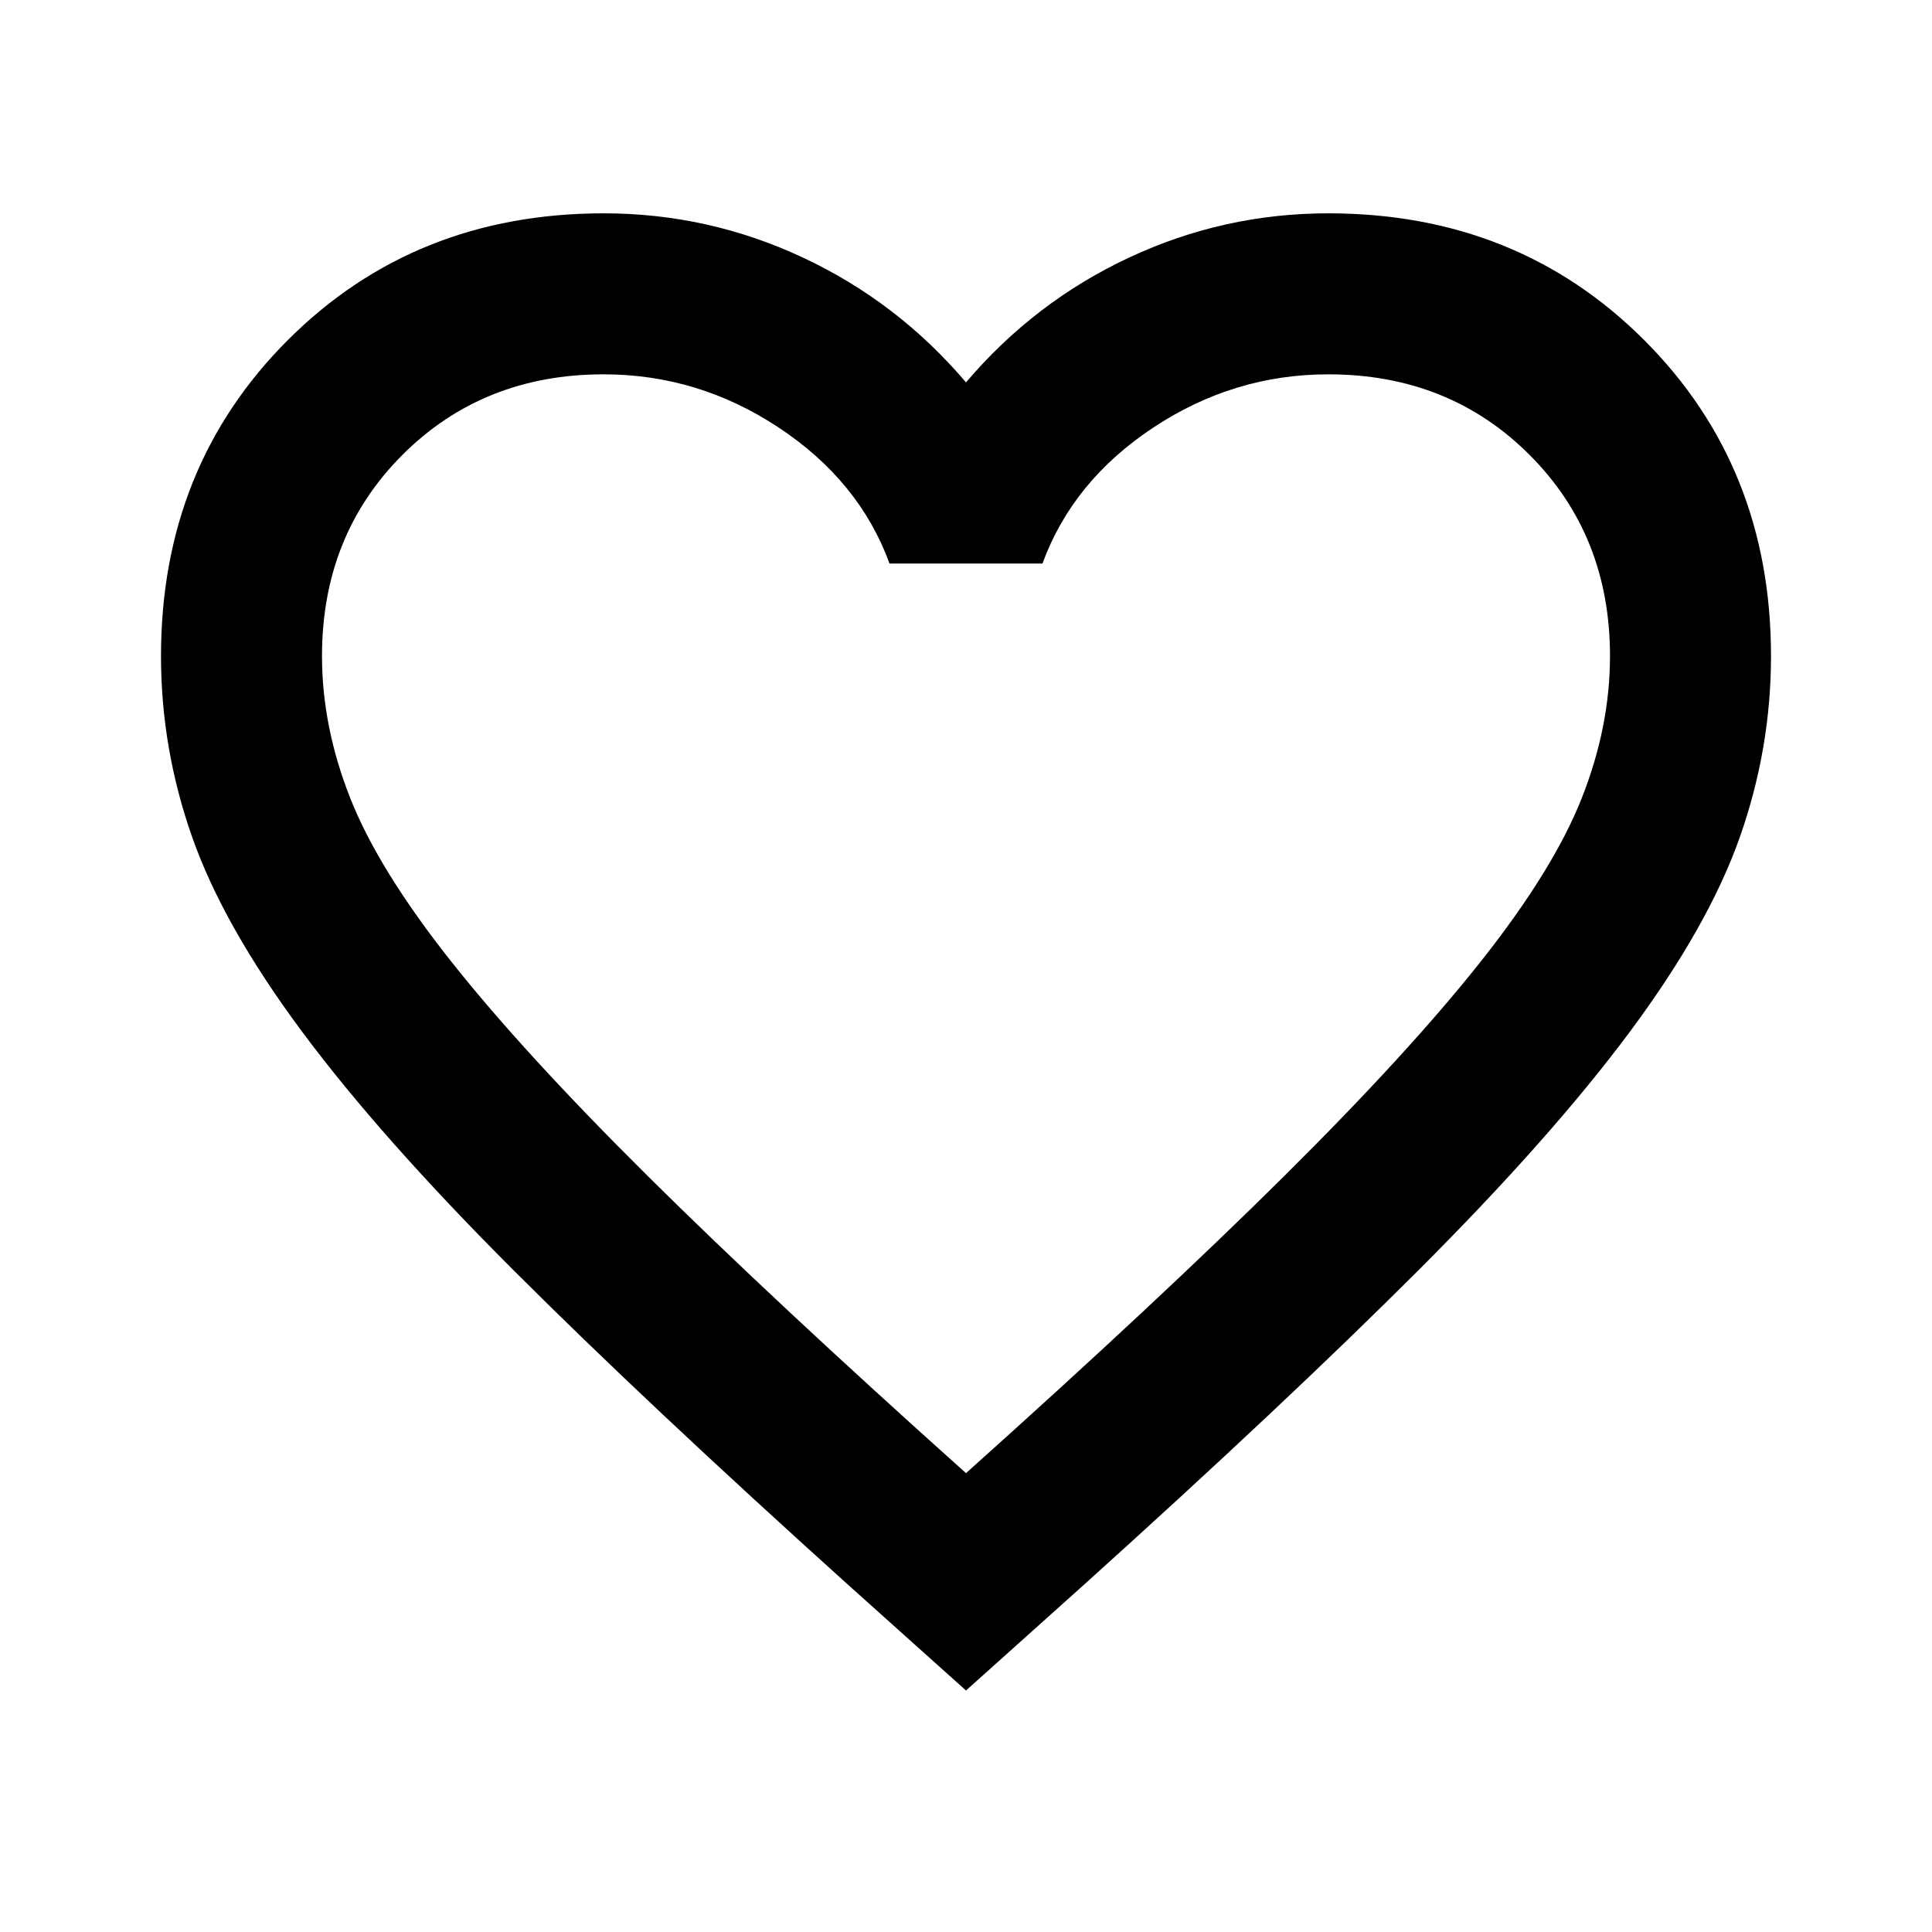
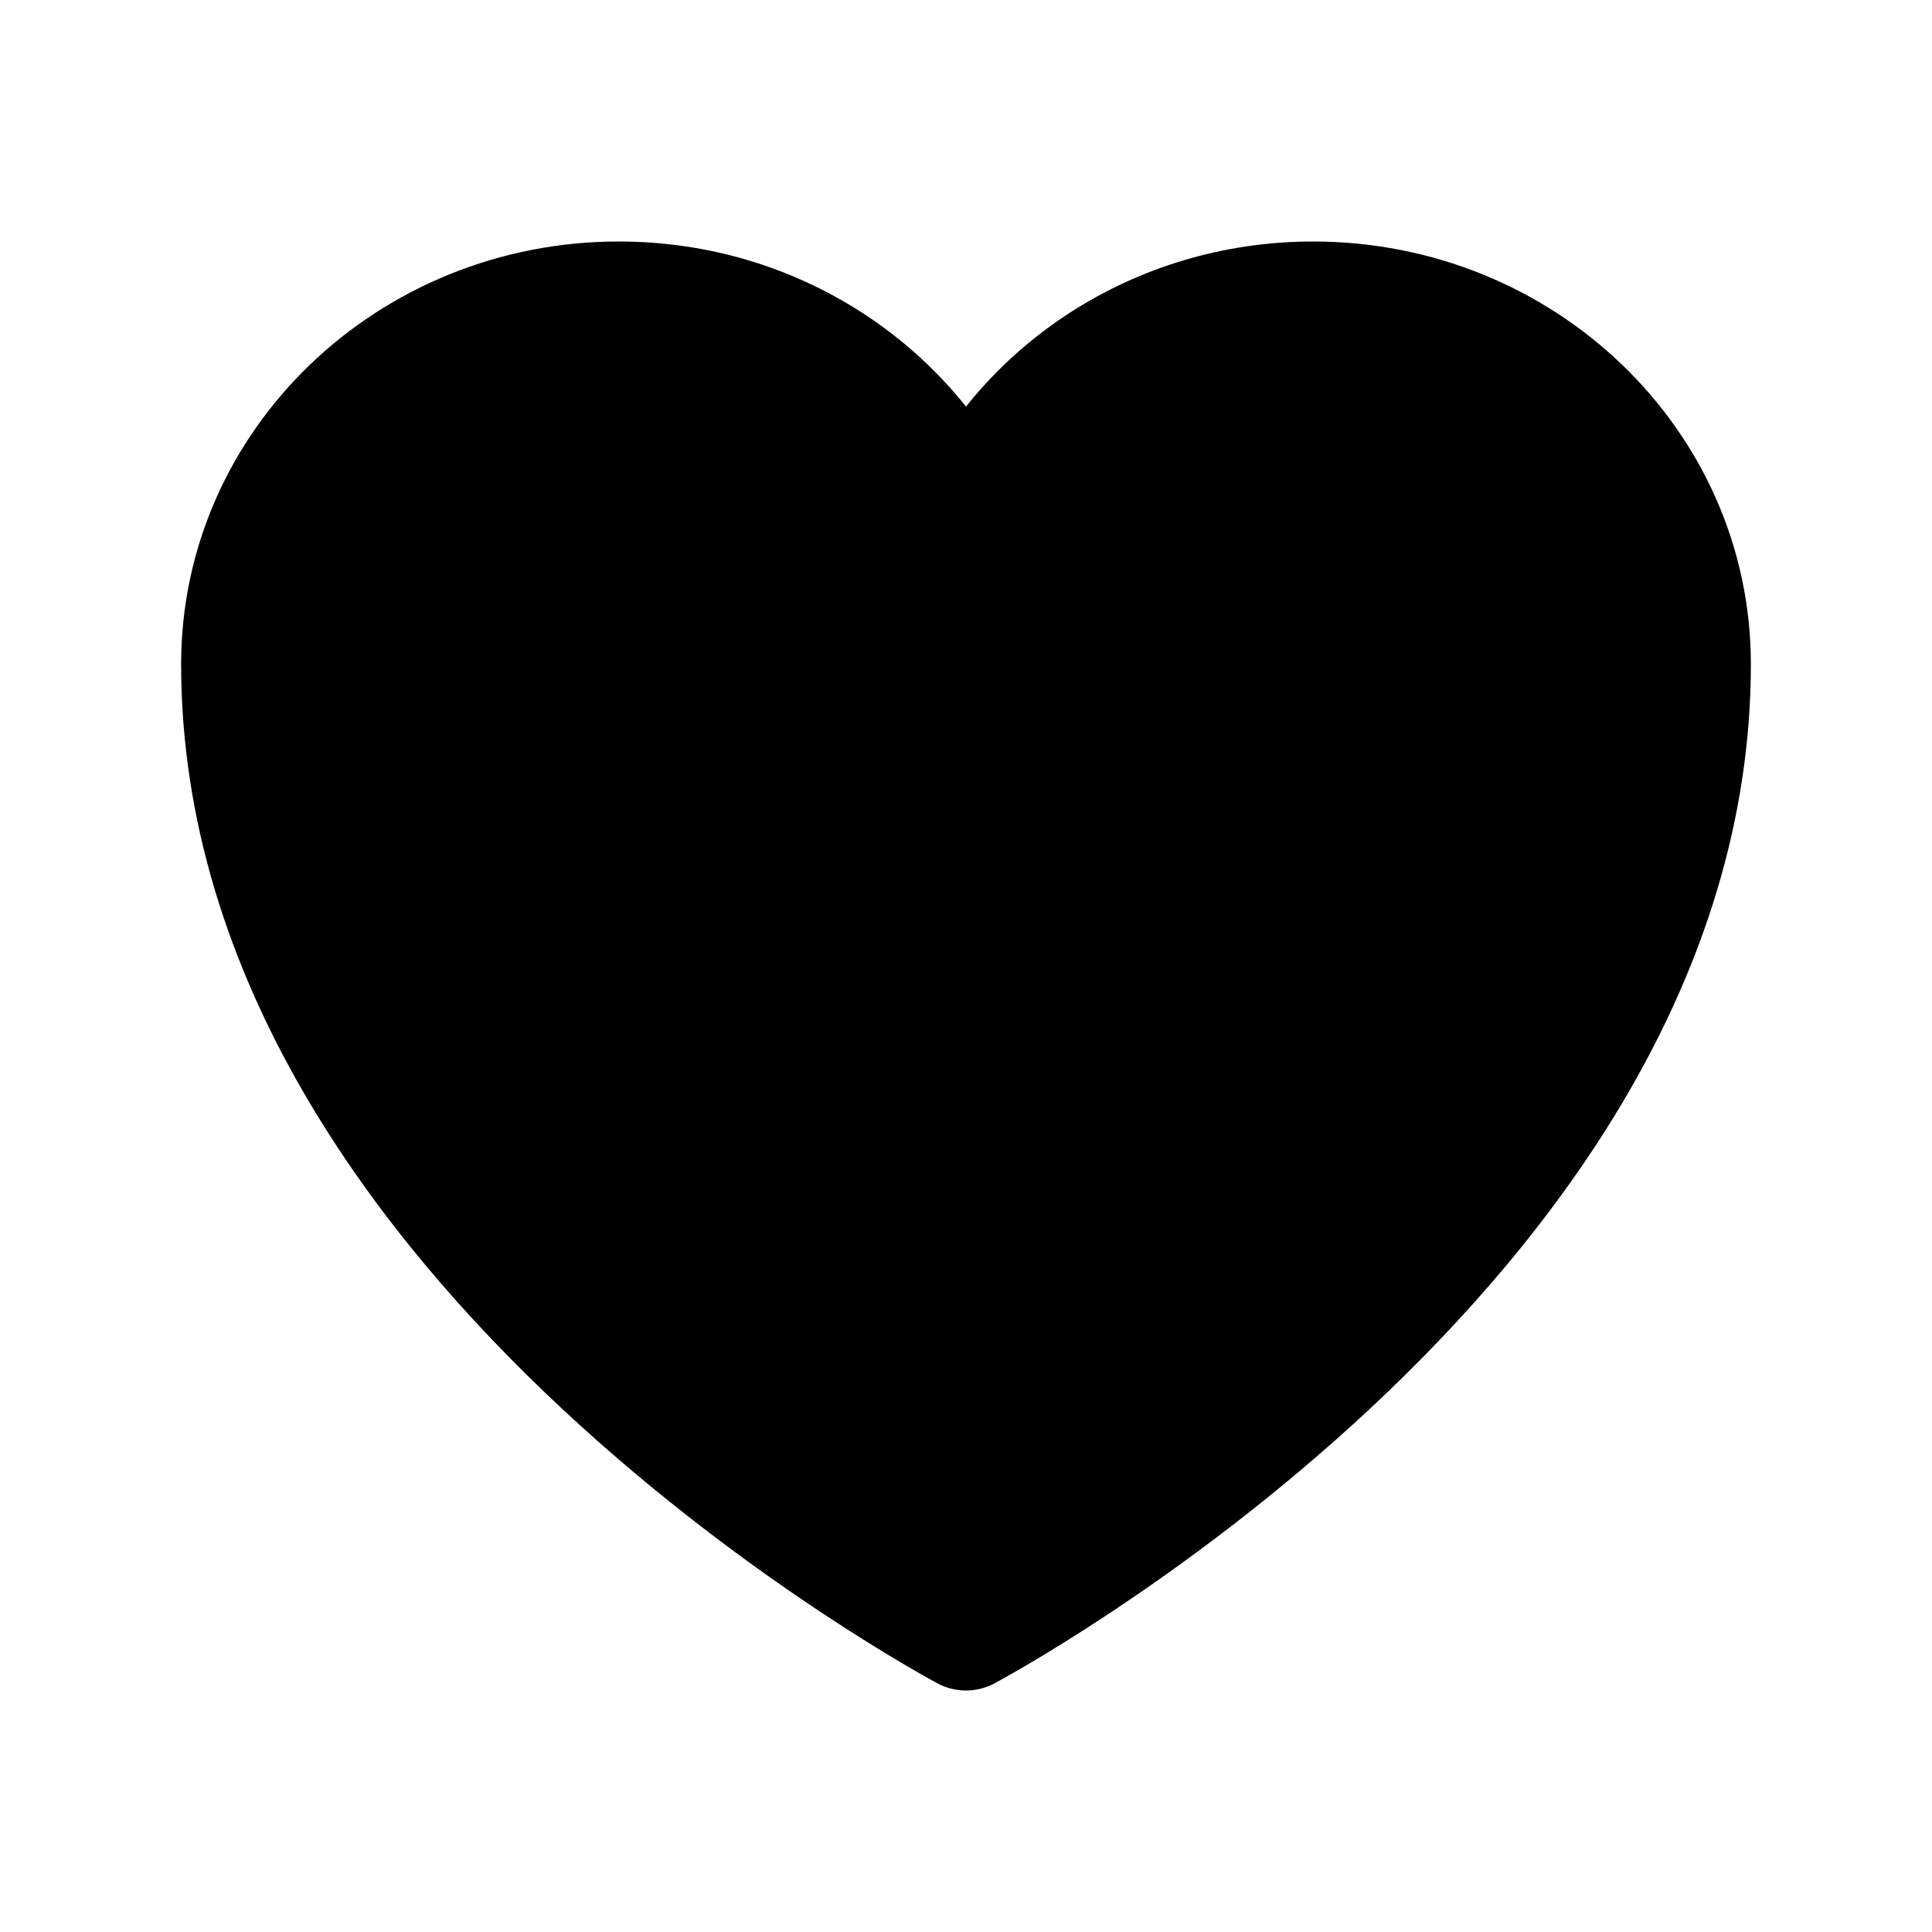
- <svg xmlns="http://www.w3.org/2000/svg" height="24" viewBox="0 -960 960 960" width="24">
-   <path d="m480-120-58-52q-101-91-167-157T150-447.5Q111-500 95.5-544T80-634q0-94 63-157t157-63q52 0 99 22t81 62q34-40 81-62t99-22q94 0 157 63t63 157q0 46-15.5 90T810-447.5Q771-395 705-329T538-172l-58 52Zm0-108q96-86 158-147.5t98-107q36-45.5 50-81t14-70.5q0-60-40-100t-100-40q-47 0-87 26.5T518-680h-76q-15-41-55-67.5T300-774q-60 0-100 40t-40 100q0 35 14 70.5t50 81q36 45.5 98 107T480-228Zm0-273Z" />
+ <svg xmlns="http://www.w3.org/2000/svg" fill="#000" viewBox="0 0 24 24" stroke-width="1.5" stroke="currentColor" class="w-6 h-6">
+   <path stroke-linecap="round" stroke-linejoin="round" d="M21 8.25c0-2.485-2.099-4.5-4.688-4.5-1.935 0-3.597 1.126-4.312 2.733-.715-1.607-2.377-2.733-4.313-2.733C5.1 3.75 3 5.765 3 8.25c0 7.22 9 12 9 12s9-4.78 9-12z" />
</svg>
